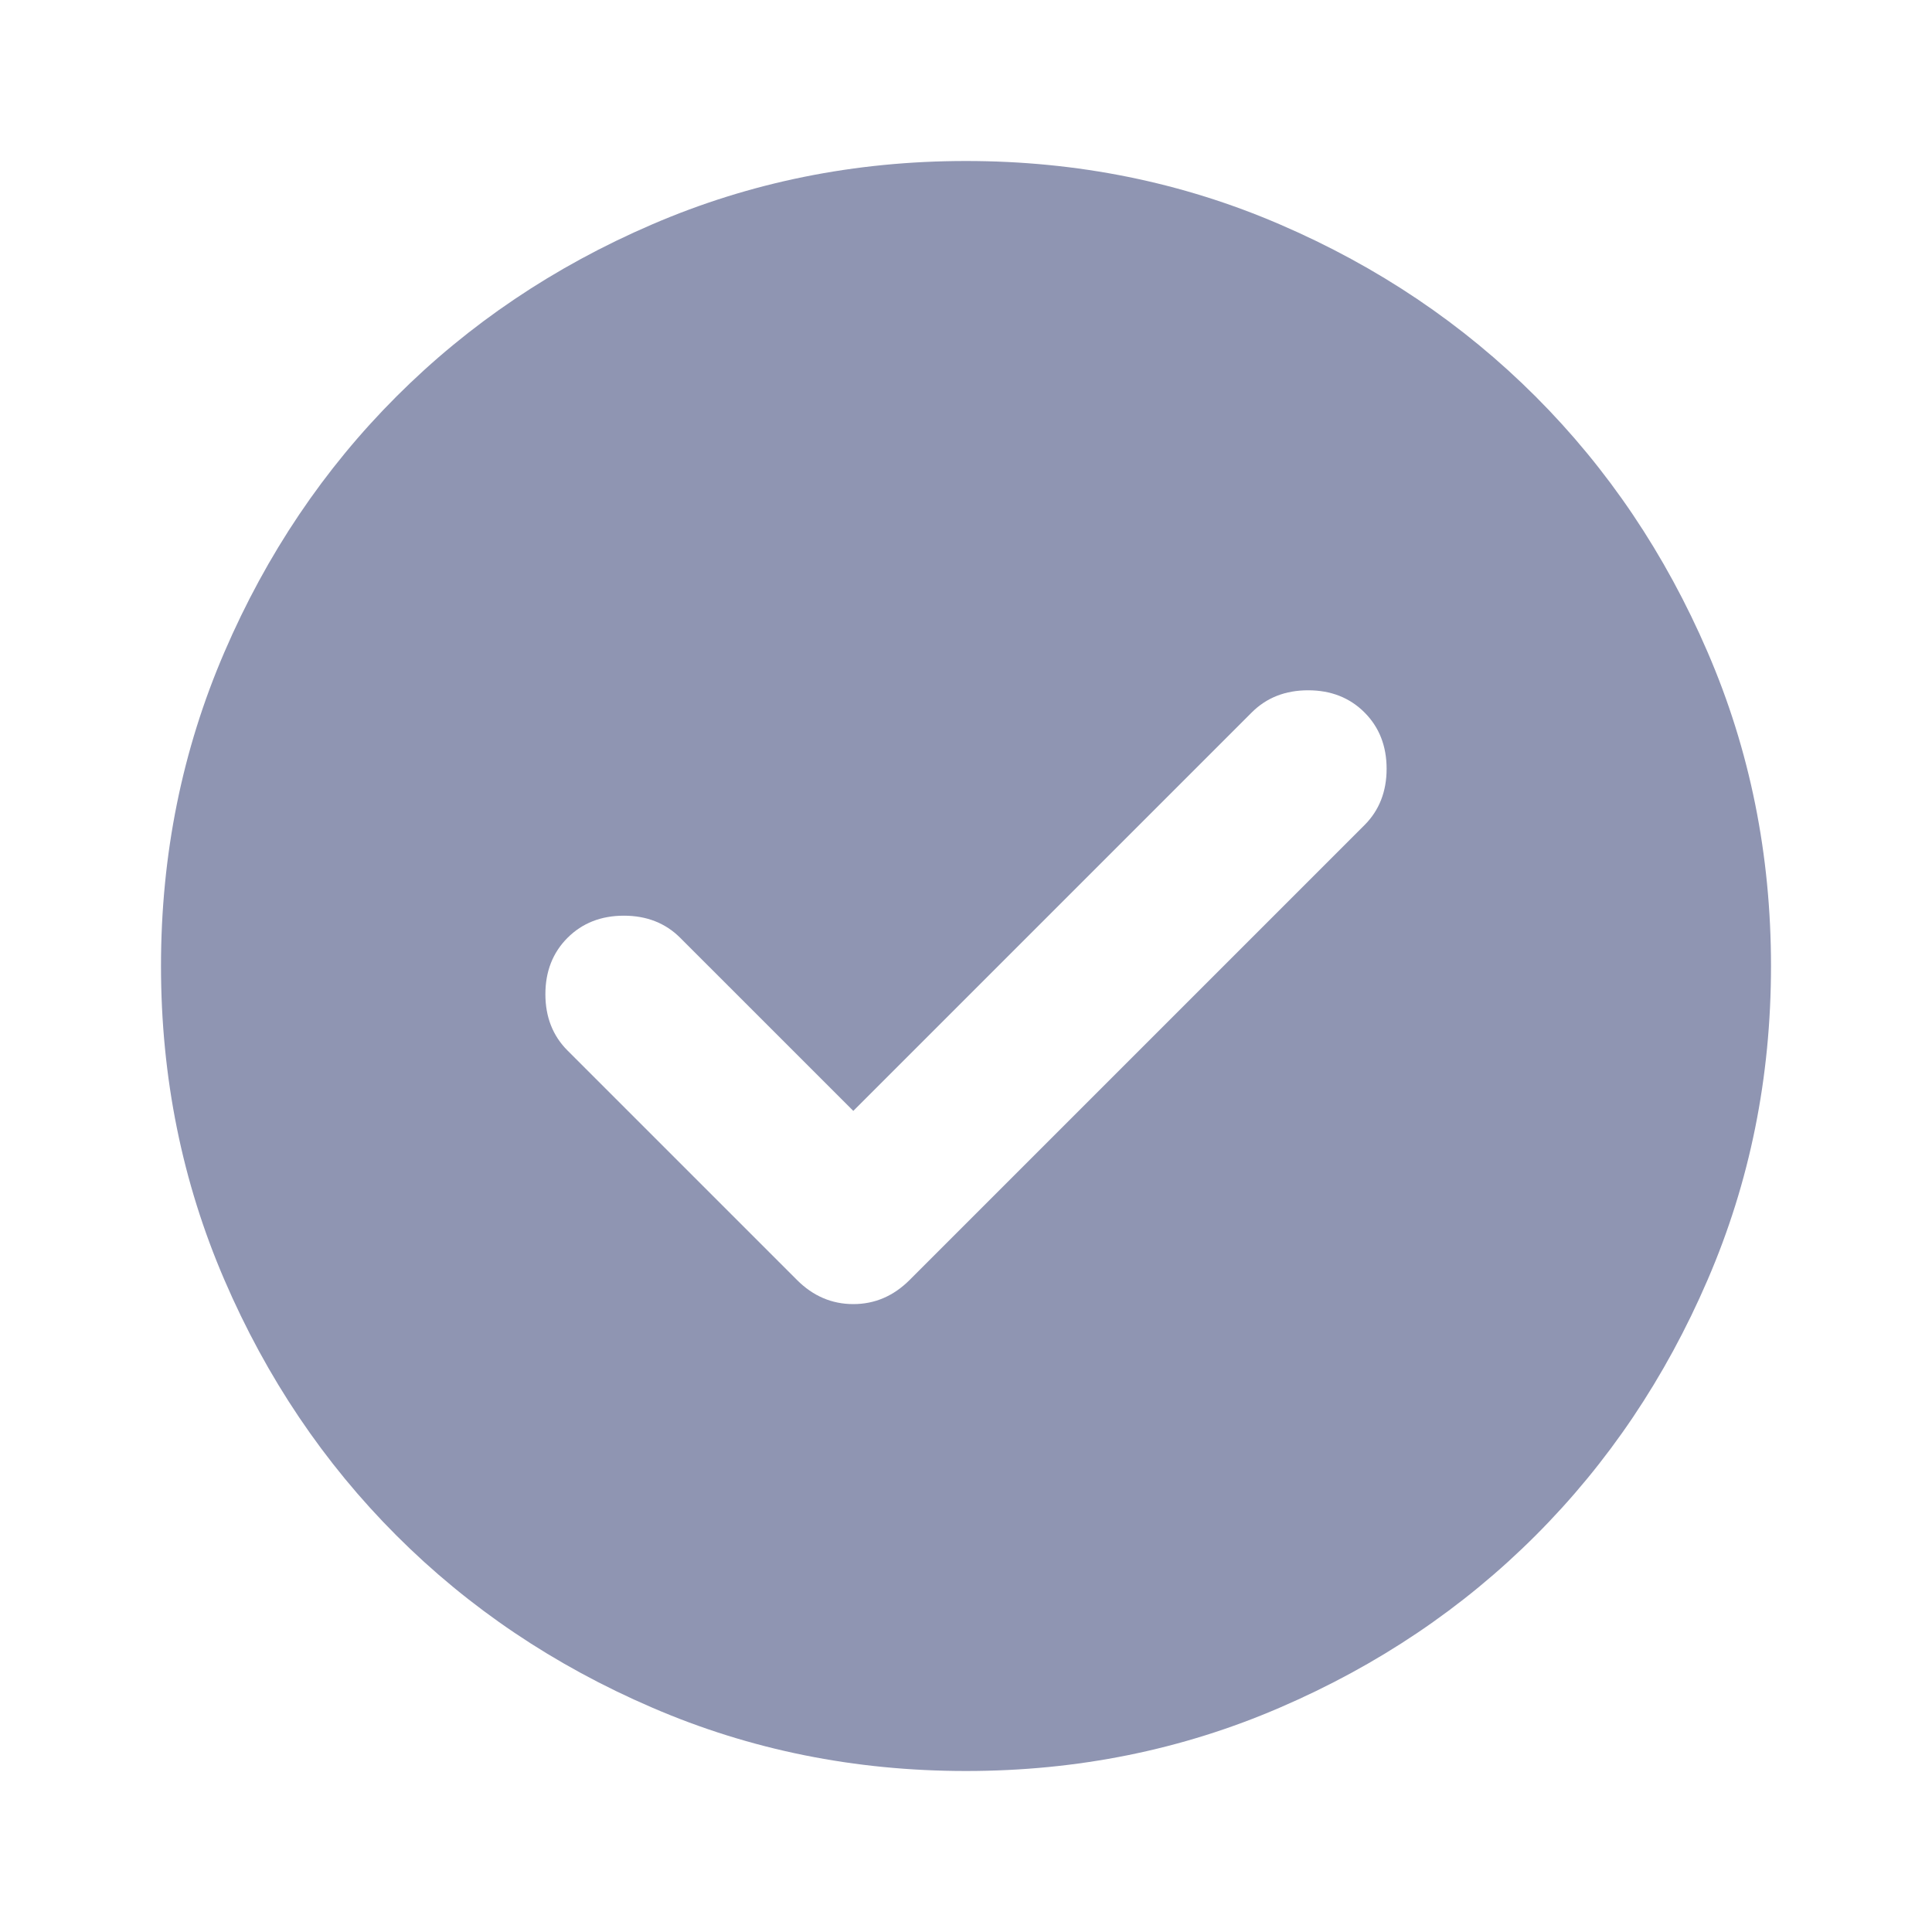
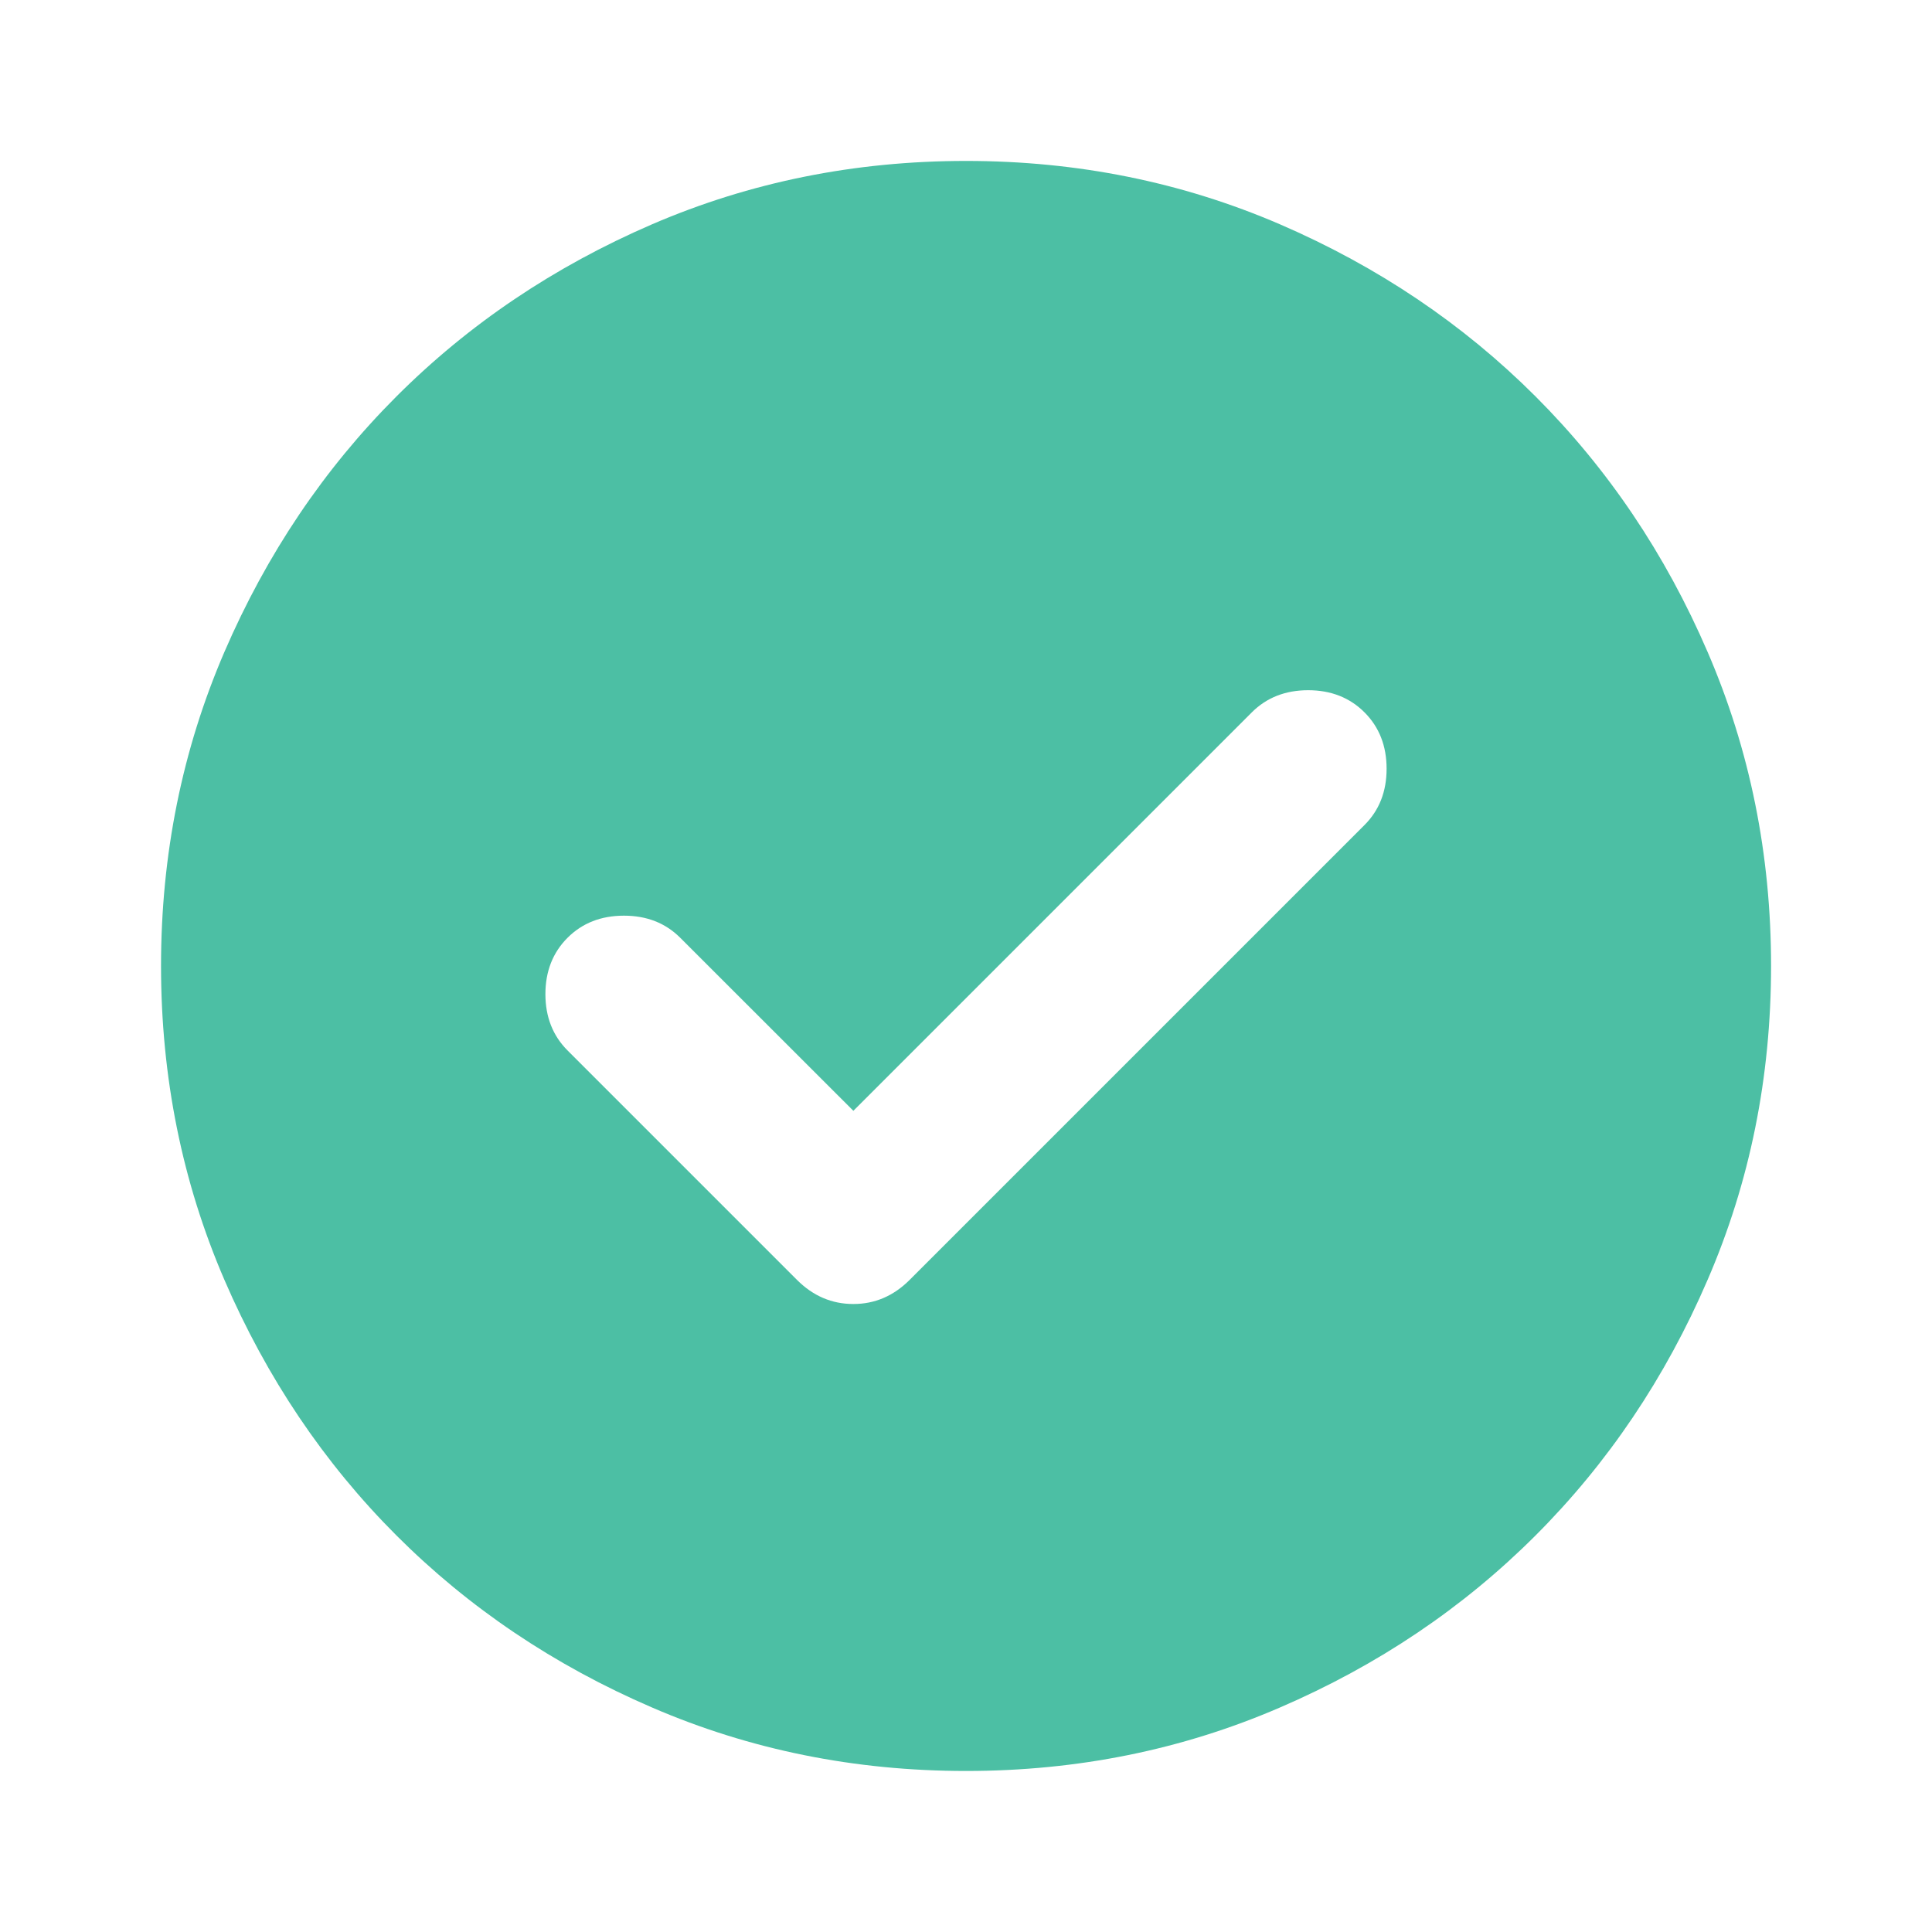
- <svg xmlns="http://www.w3.org/2000/svg" width="24" height="24" viewBox="0 0 24 24" fill="none">
-   <path d="M10.6 13.8L8.45 11.65C8.267 11.467 8.033 11.375 7.75 11.375C7.467 11.375 7.233 11.467 7.05 11.65C6.867 11.833 6.775 12.067 6.775 12.35C6.775 12.633 6.867 12.867 7.05 13.05L9.9 15.9C10.1 16.1 10.333 16.2 10.6 16.2C10.867 16.2 11.1 16.1 11.3 15.9L16.95 10.25C17.133 10.067 17.225 9.833 17.225 9.55C17.225 9.267 17.133 9.033 16.95 8.85C16.767 8.667 16.533 8.575 16.25 8.575C15.967 8.575 15.733 8.667 15.55 8.85L10.6 13.8ZM12 22C10.617 22 9.317 21.738 8.1 21.212C6.883 20.688 5.825 19.975 4.925 19.075C4.025 18.175 3.312 17.117 2.788 15.9C2.263 14.683 2 13.383 2 12C2 10.617 2.263 9.317 2.788 8.1C3.312 6.883 4.025 5.825 4.925 4.925C5.825 4.025 6.883 3.312 8.1 2.788C9.317 2.263 10.617 2 12 2C13.383 2 14.683 2.263 15.9 2.788C17.117 3.312 18.175 4.025 19.075 4.925C19.975 5.825 20.688 6.883 21.212 8.1C21.738 9.317 22 10.617 22 12C22 13.383 21.738 14.683 21.212 15.9C20.688 17.117 19.975 18.175 19.075 19.075C18.175 19.975 17.117 20.688 15.9 21.212C14.683 21.738 13.383 22 12 22Z" fill="#8F95B2" />
+ <svg xmlns="http://www.w3.org/2000/svg" width="20" height="20" viewBox="0 0 20 20" fill="none">
+   <path d="M8.834 11.499L7.042 9.708C6.889 9.555 6.695 9.479 6.459 9.479C6.223 9.479 6.028 9.555 5.875 9.708C5.723 9.86 5.646 10.055 5.646 10.291C5.646 10.527 5.723 10.722 5.875 10.874L8.25 13.249C8.417 13.416 8.611 13.499 8.834 13.499C9.056 13.499 9.25 13.416 9.417 13.249L14.125 8.541C14.278 8.388 14.354 8.194 14.354 7.958C14.354 7.722 14.278 7.527 14.125 7.374C13.973 7.222 13.778 7.145 13.542 7.145C13.306 7.145 13.111 7.222 12.959 7.374L8.834 11.499ZM10 18.333C8.848 18.333 7.764 18.114 6.75 17.676C5.736 17.239 4.854 16.645 4.104 15.895C3.354 15.145 2.761 14.263 2.323 13.249C1.886 12.236 1.667 11.152 1.667 9.999C1.667 8.847 1.886 7.763 2.323 6.749C2.761 5.735 3.354 4.854 4.104 4.104C4.854 3.354 5.736 2.76 6.75 2.322C7.764 1.885 8.848 1.666 10 1.666C11.153 1.666 12.236 1.885 13.25 2.322C14.264 2.76 15.146 3.354 15.896 4.104C16.646 4.854 17.24 5.735 17.677 6.749C18.115 7.763 18.334 8.847 18.334 9.999C18.334 11.152 18.115 12.236 17.677 13.249C17.24 14.263 16.646 15.145 15.896 15.895C15.146 16.645 14.264 17.239 13.25 17.676C12.236 18.114 11.153 18.333 10 18.333Z" fill="#4CBFA4" />
</svg>
